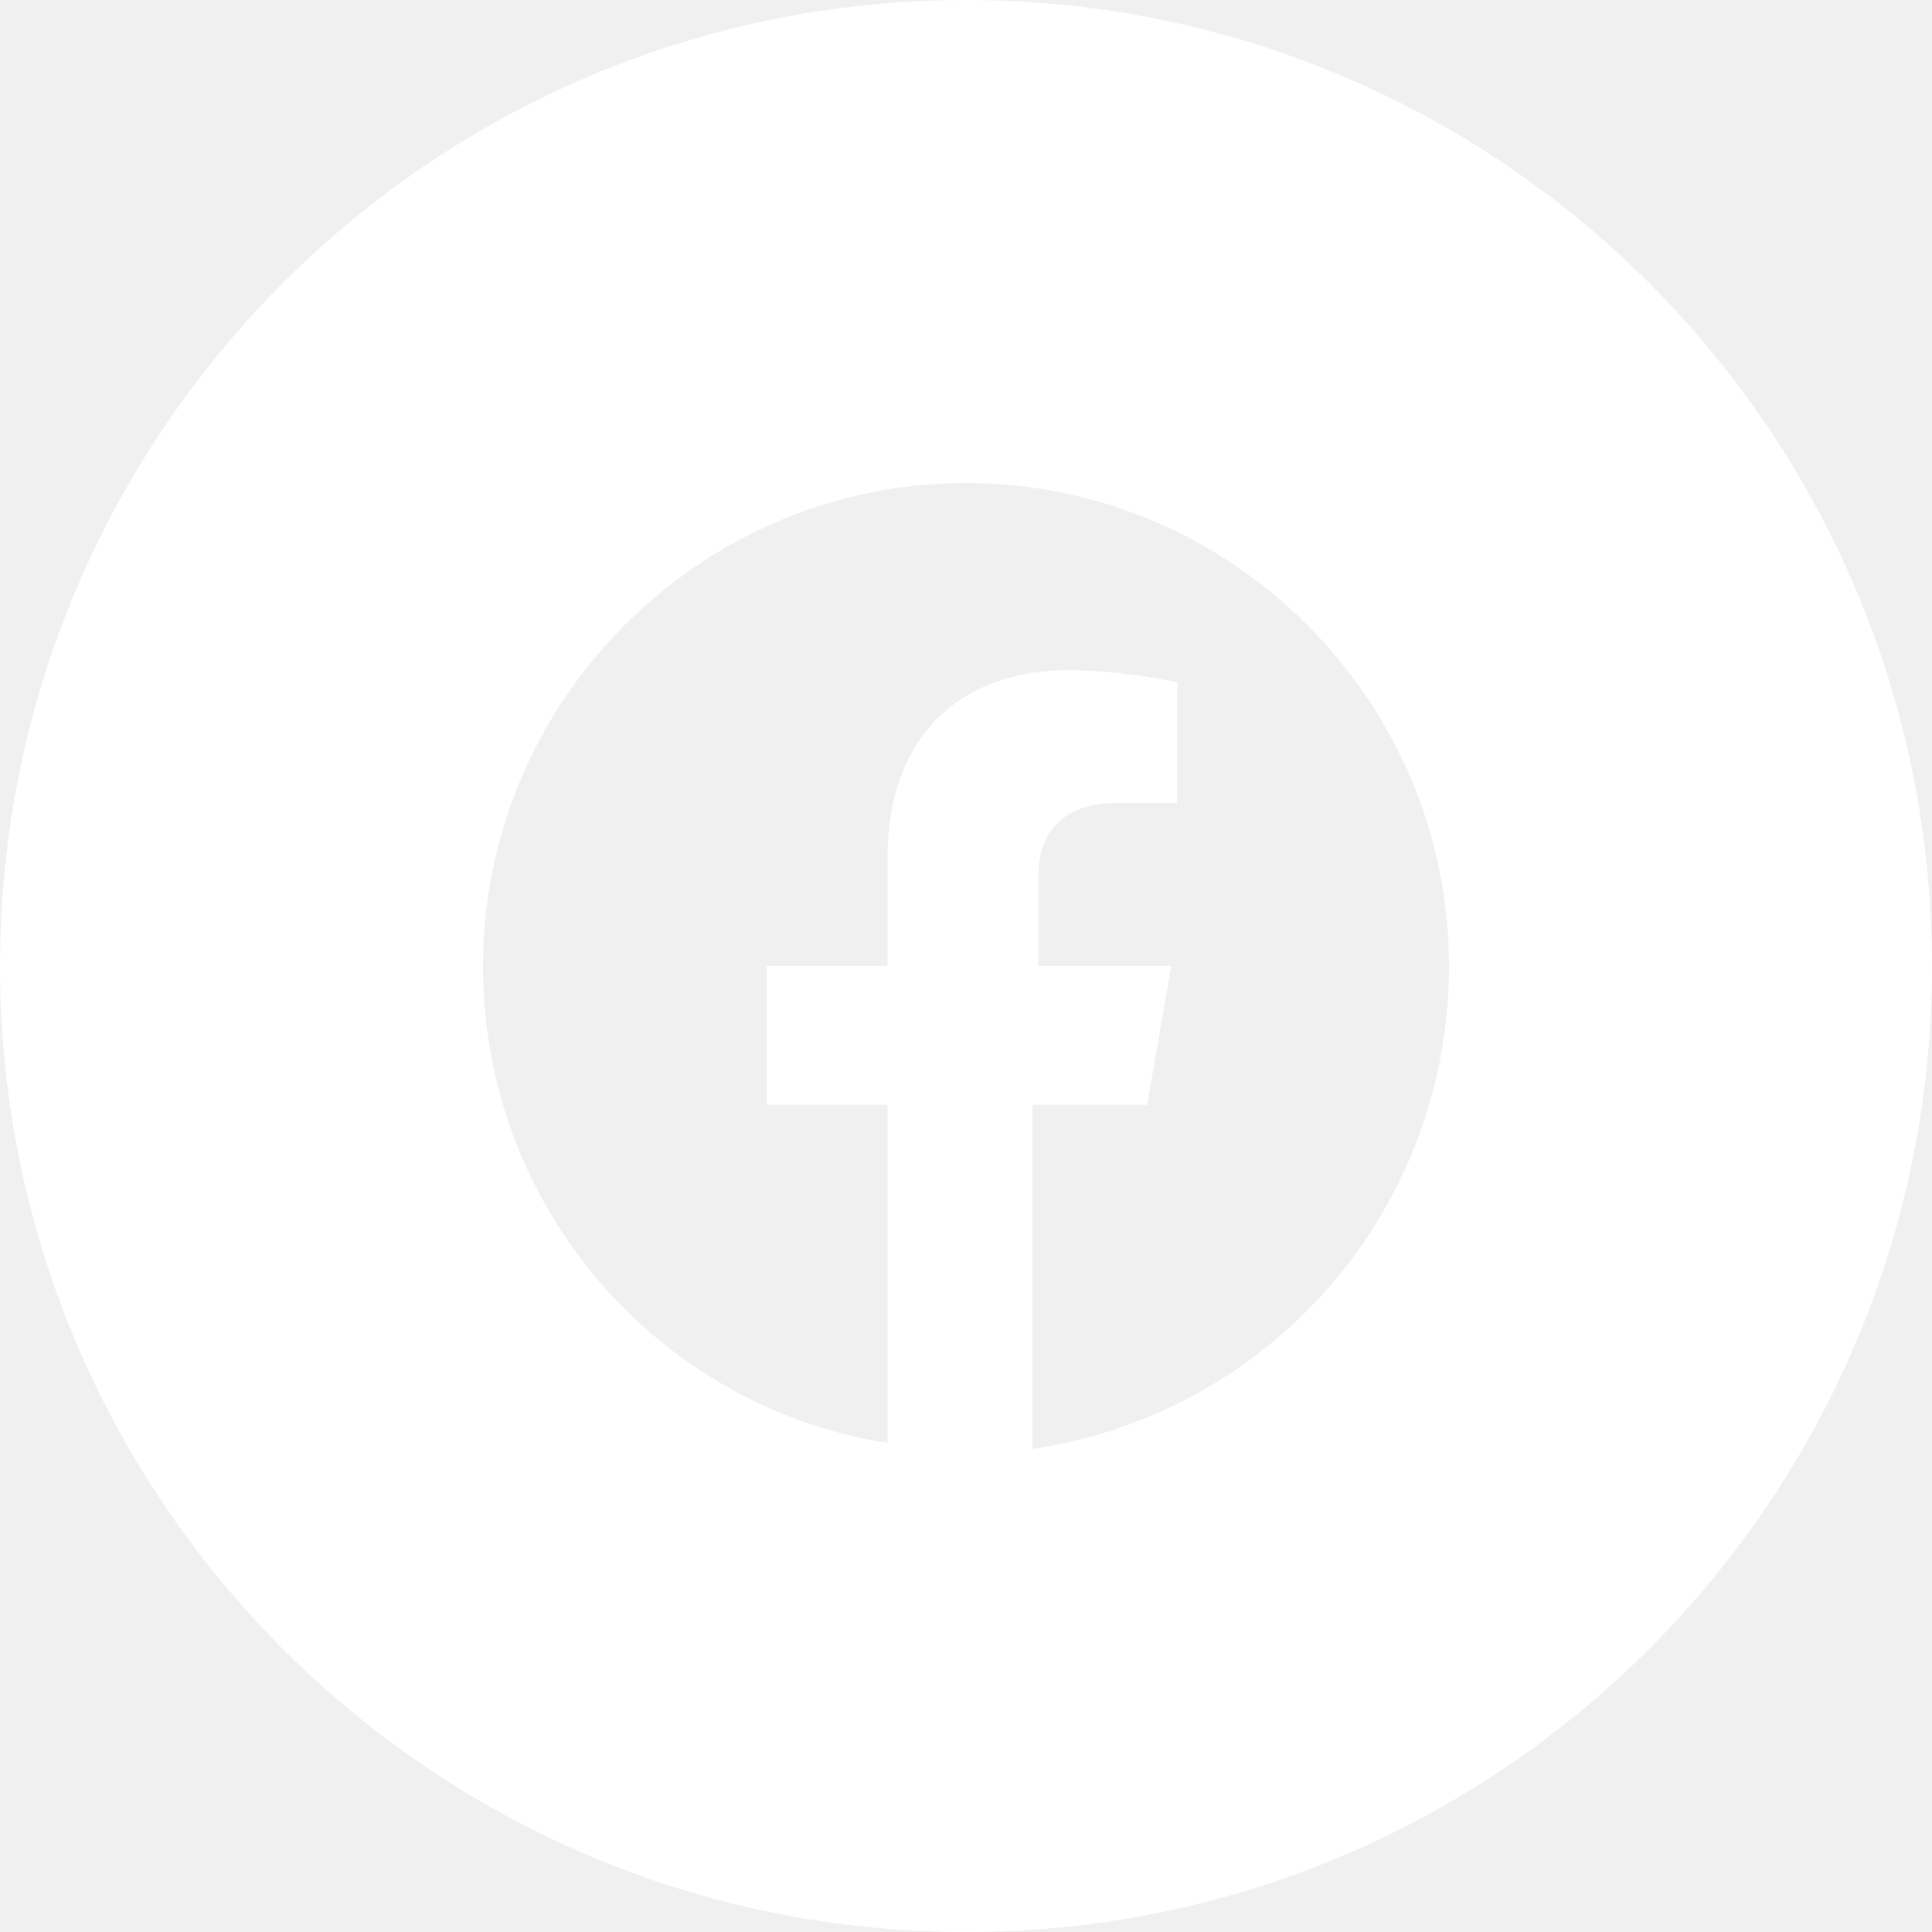
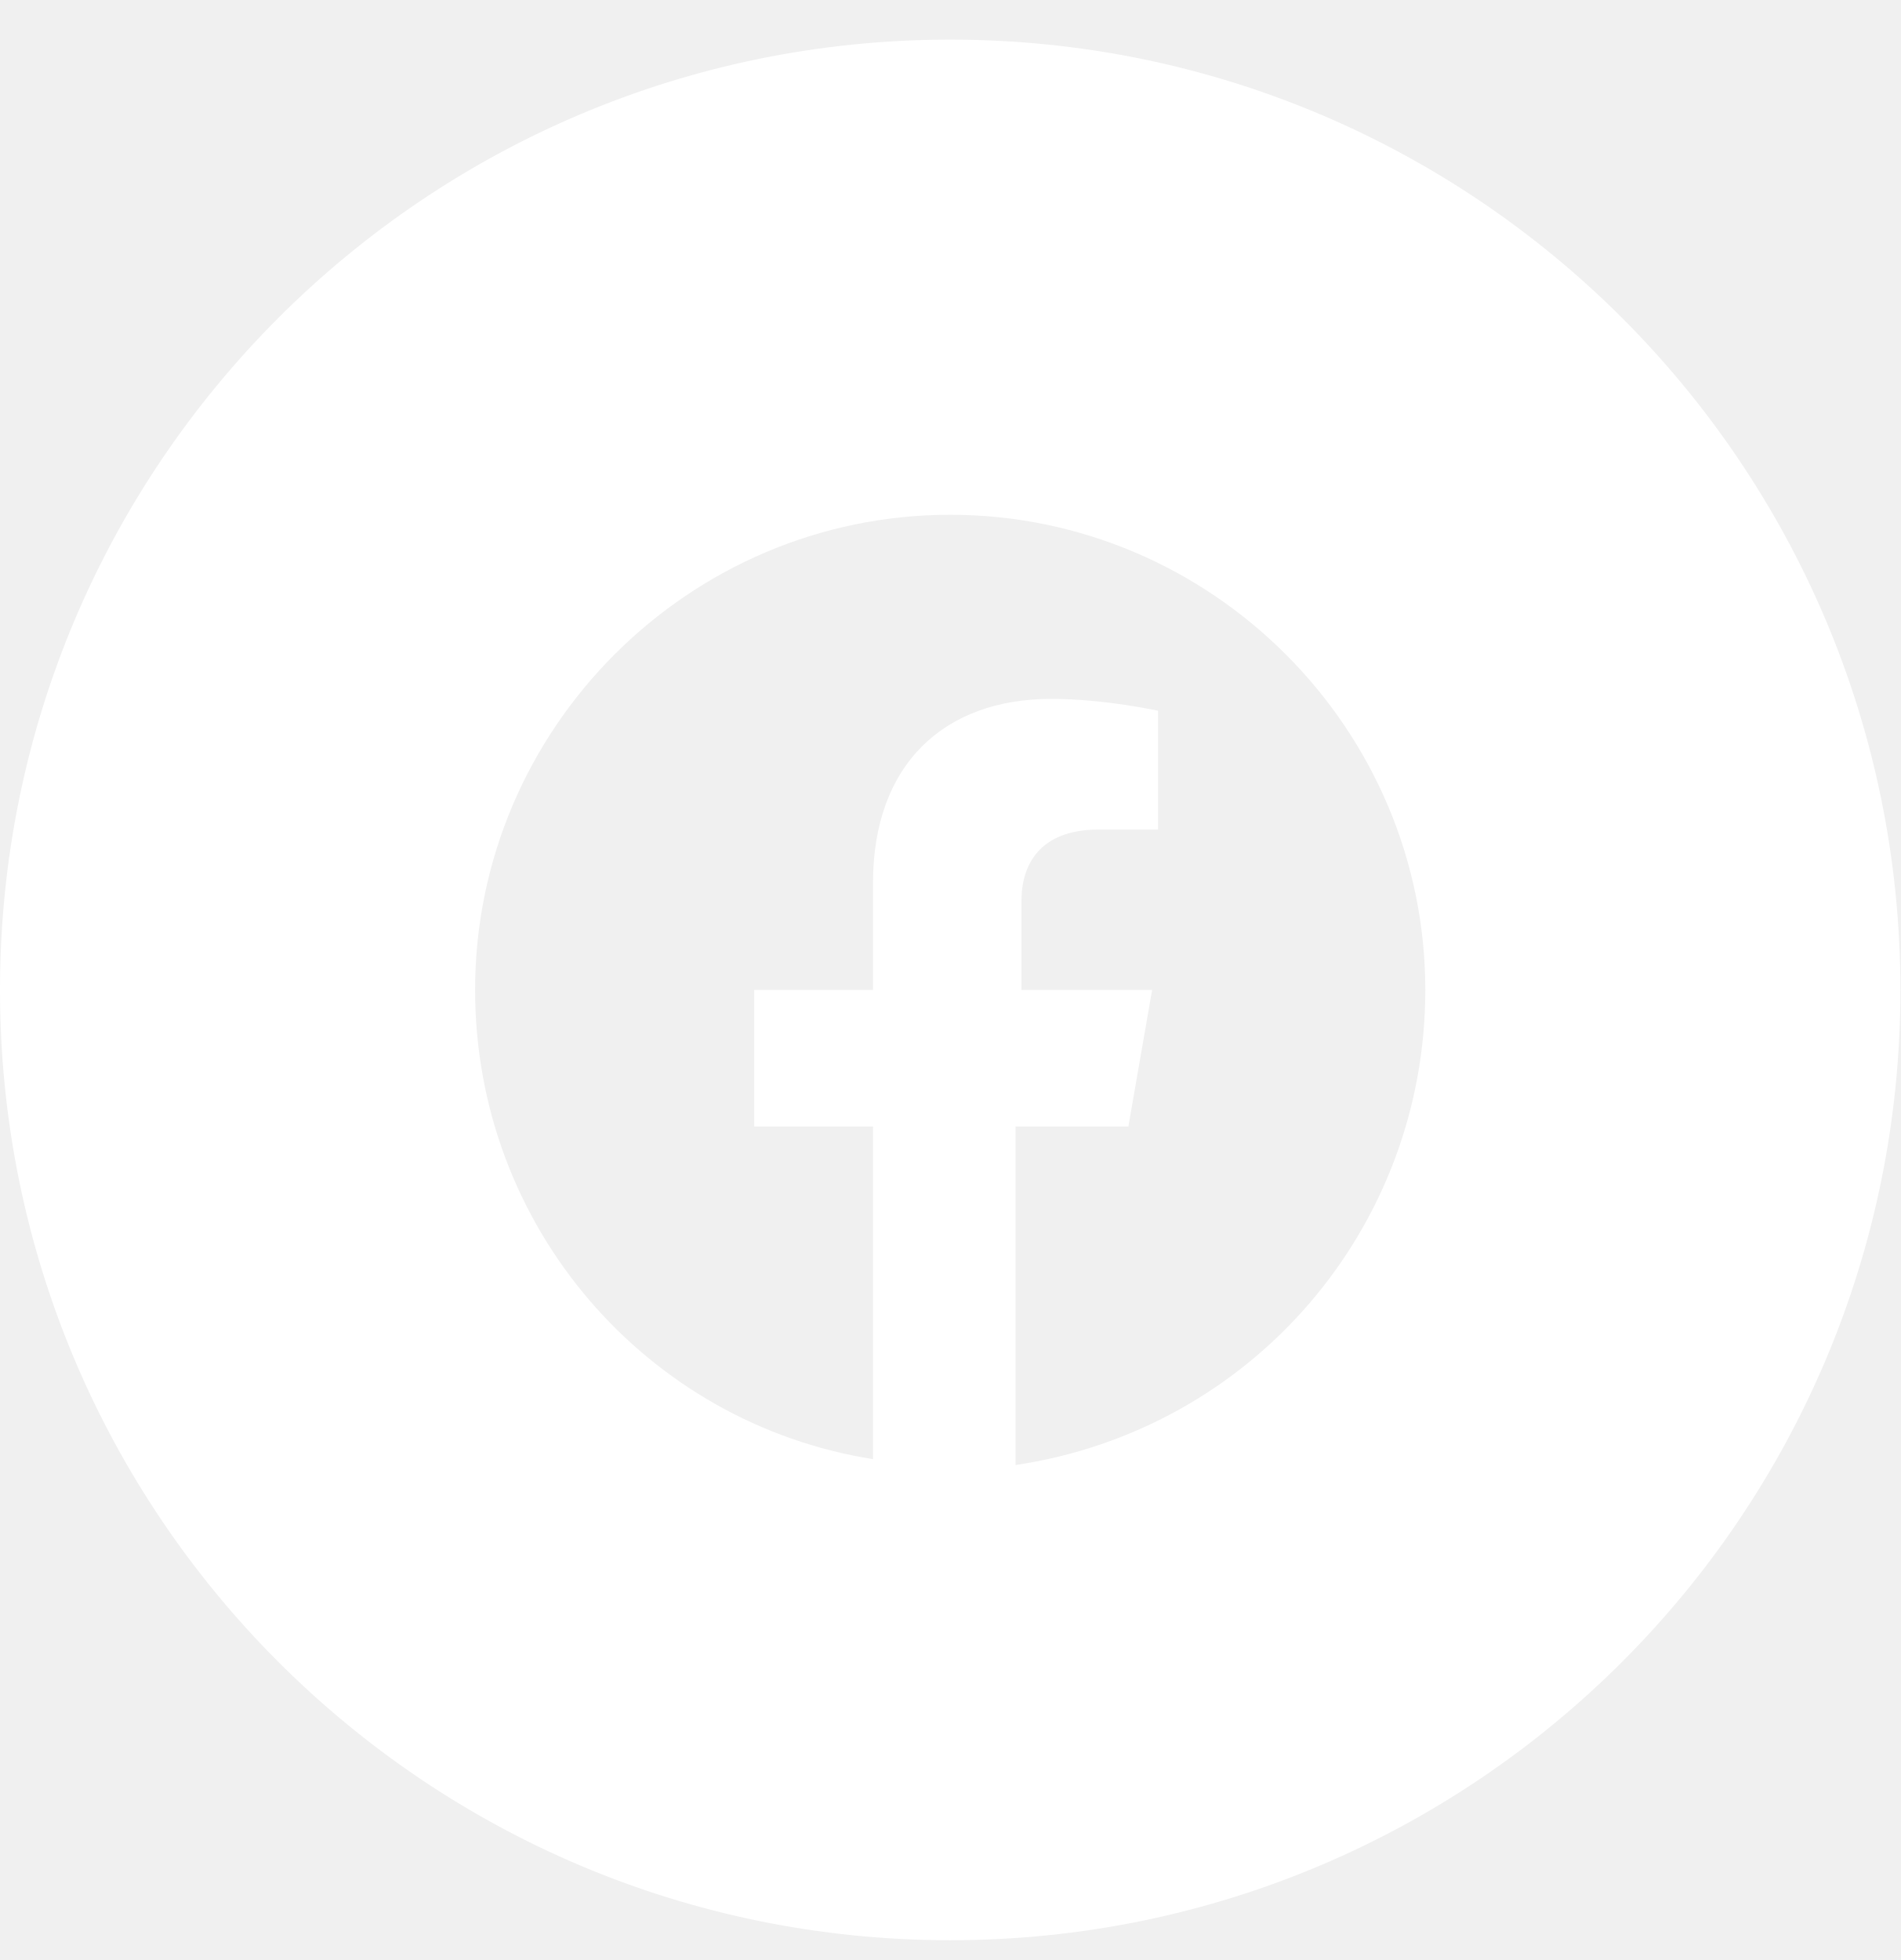
- <svg xmlns="http://www.w3.org/2000/svg" width="32" height="32" viewBox="0 0 32 32" fill="none">
-   <path fill-rule="evenodd" clip-rule="evenodd" d="M0 16C0 7.163 7.163 0 16 0C24.837 0 32 7.163 32 16C32 24.837 24.837 32 16 32C7.163 32 0 24.837 0 16ZM16 8C20.4 8 24 11.6 24 16C24 20 21.1 23.4 17.1 24V18.3H19L19.4 16H17.2V14.5C17.2 13.9 17.5 13.3 18.5 13.3H19.5V11.3C19.5 11.3 18.6 11.1 17.7 11.1C15.9 11.1 14.7 12.2 14.7 14.2V16H12.7V18.3H14.7V23.9C10.9 23.3 8 20 8 16C8 11.6 11.6 8 16 8Z" fill="white" />
+ <svg xmlns="http://www.w3.org/2000/svg" width="32" height="33" viewBox="0 0 32 33" fill="none">
+   <path fill-rule="evenodd" clip-rule="evenodd" d="M0 16.667C0 7.83 7.163 0.667 16 0.667C24.837 0.667 32 7.83 32 16.667C32 25.503 24.837 32.667 16 32.667C7.163 32.667 0 25.503 0 16.667ZM16 8.667C20.4 8.667 24 12.267 24 16.667C24 20.667 21.1 24.067 17.1 24.667V18.967H19L19.4 16.667H17.2V15.167C17.2 14.567 17.5 13.967 18.5 13.967H19.5V11.967C19.5 11.967 18.6 11.767 17.7 11.767C15.9 11.767 14.7 12.867 14.7 14.867V16.667H12.7V18.967H14.7V24.567C10.9 23.967 8 20.667 8 16.667C8 12.267 11.6 8.667 16 8.667Z" fill="white" />
</svg>
